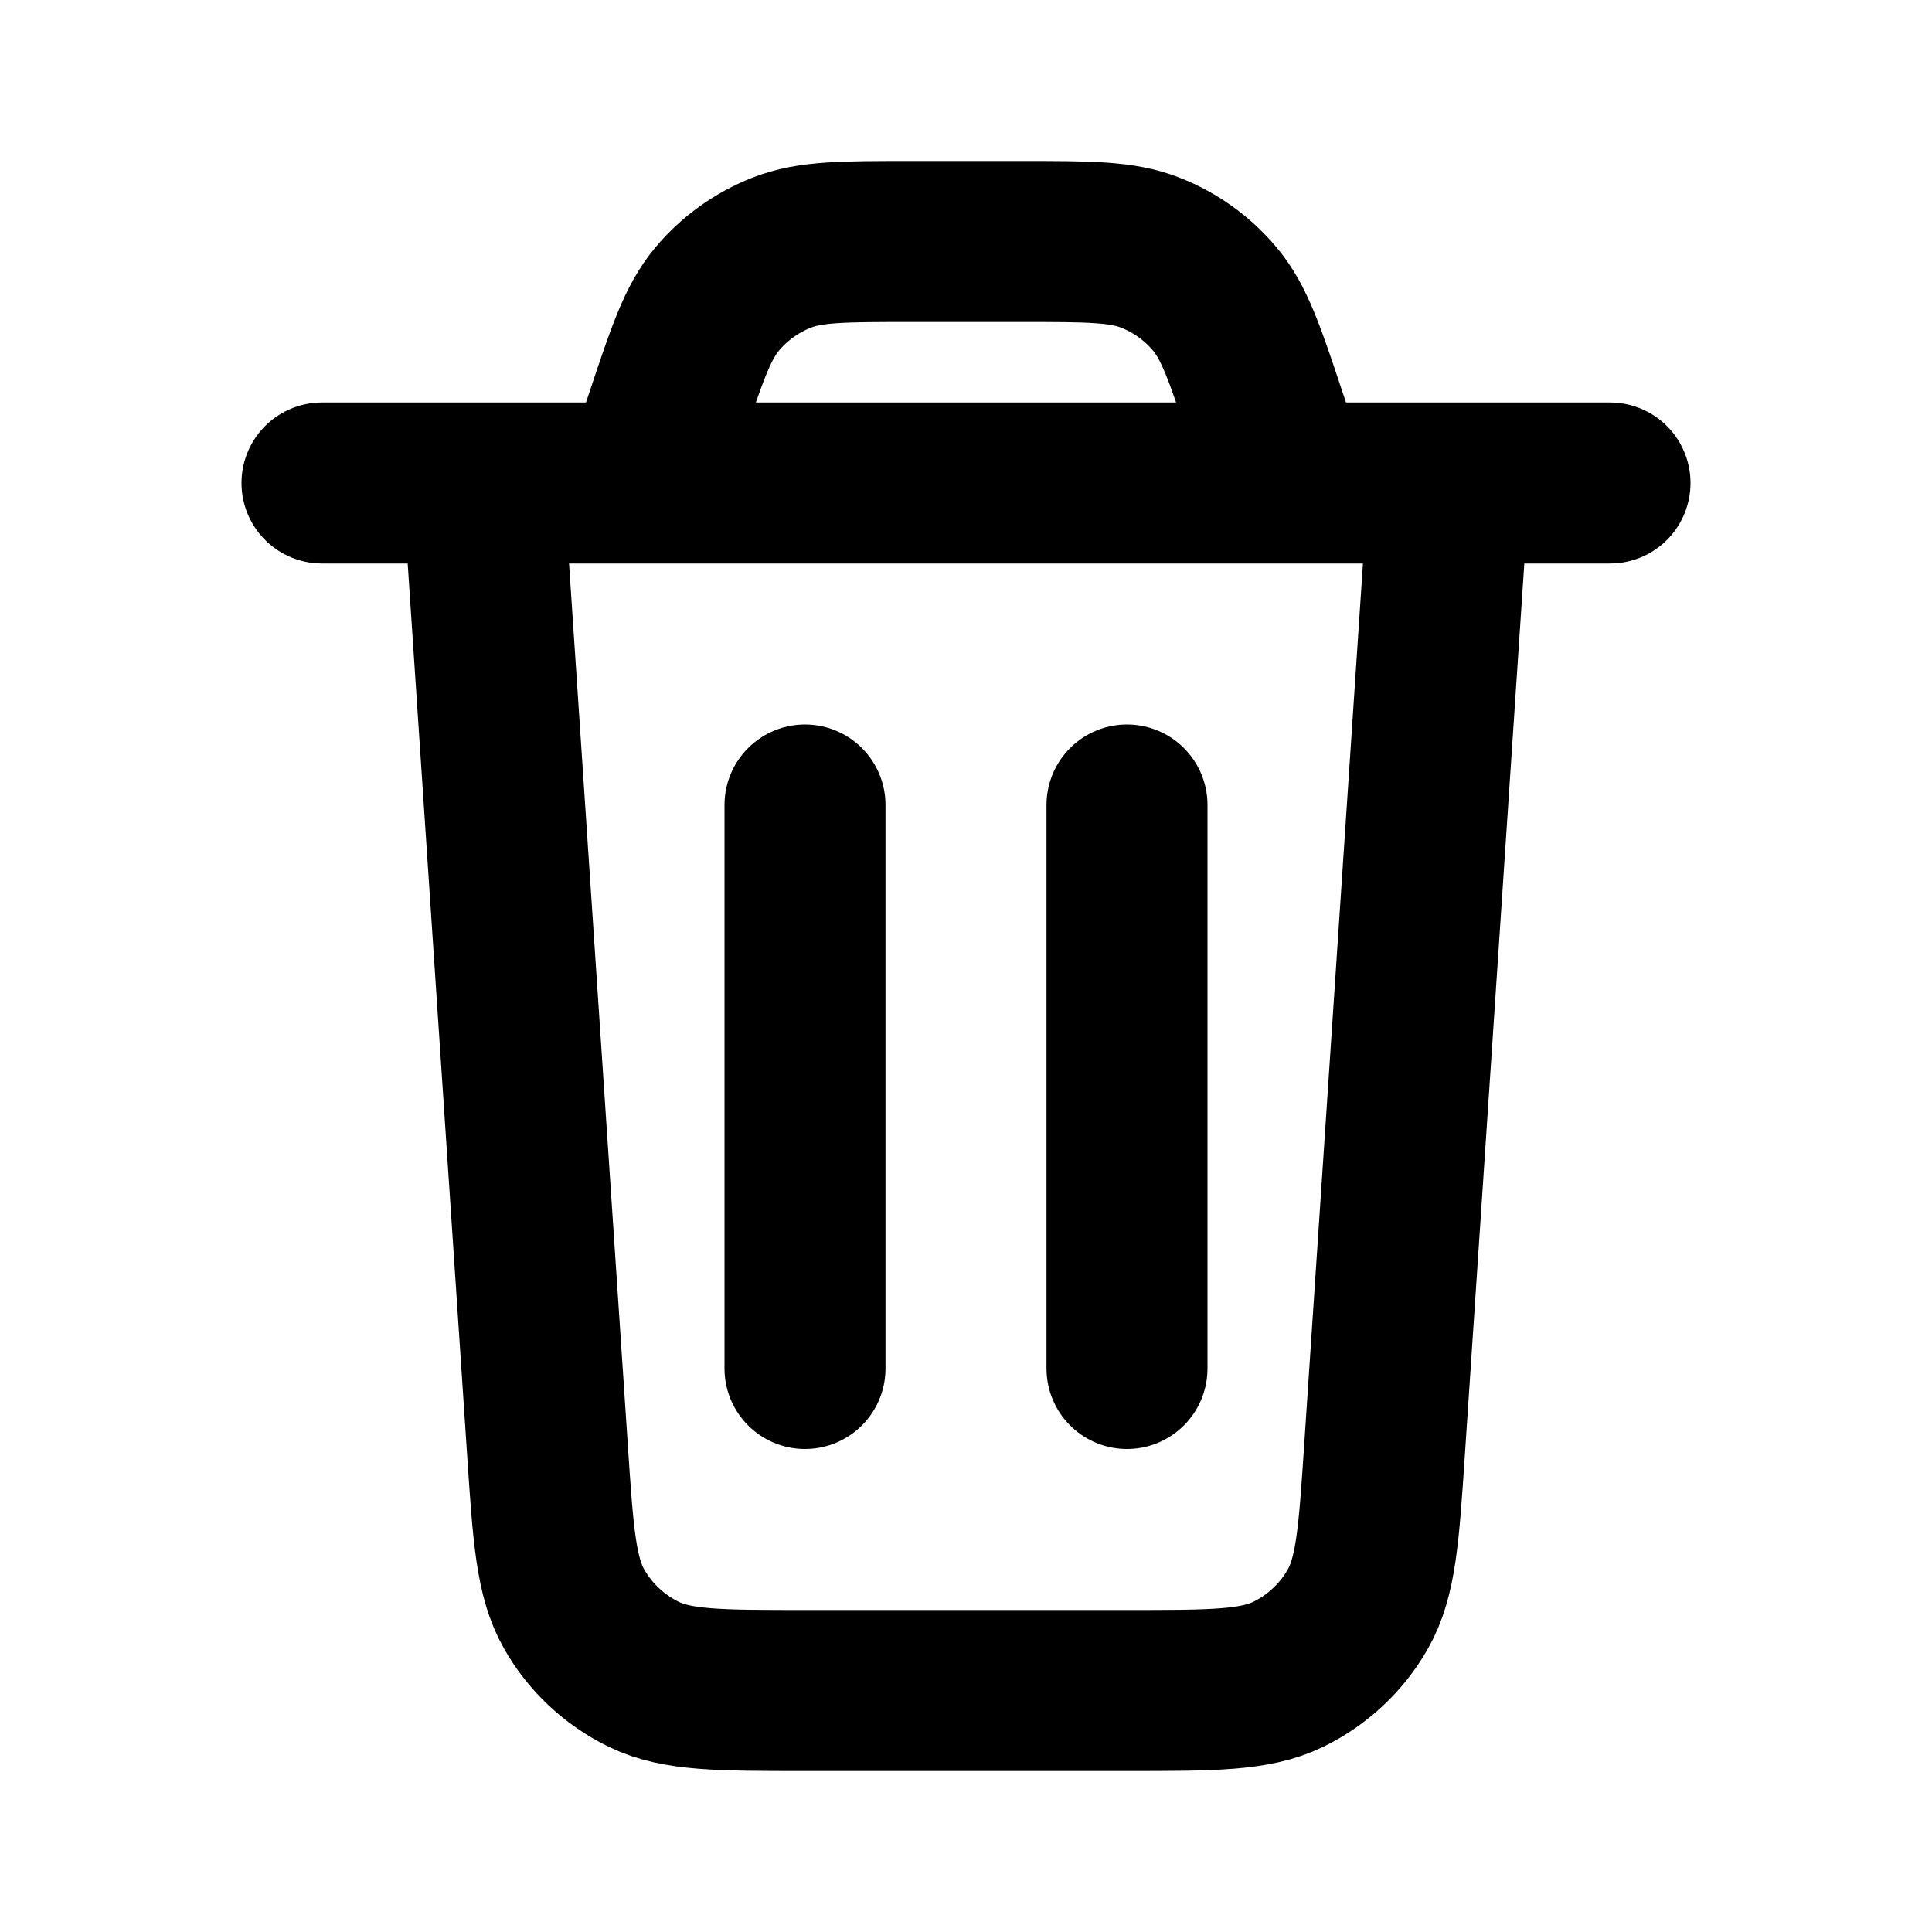
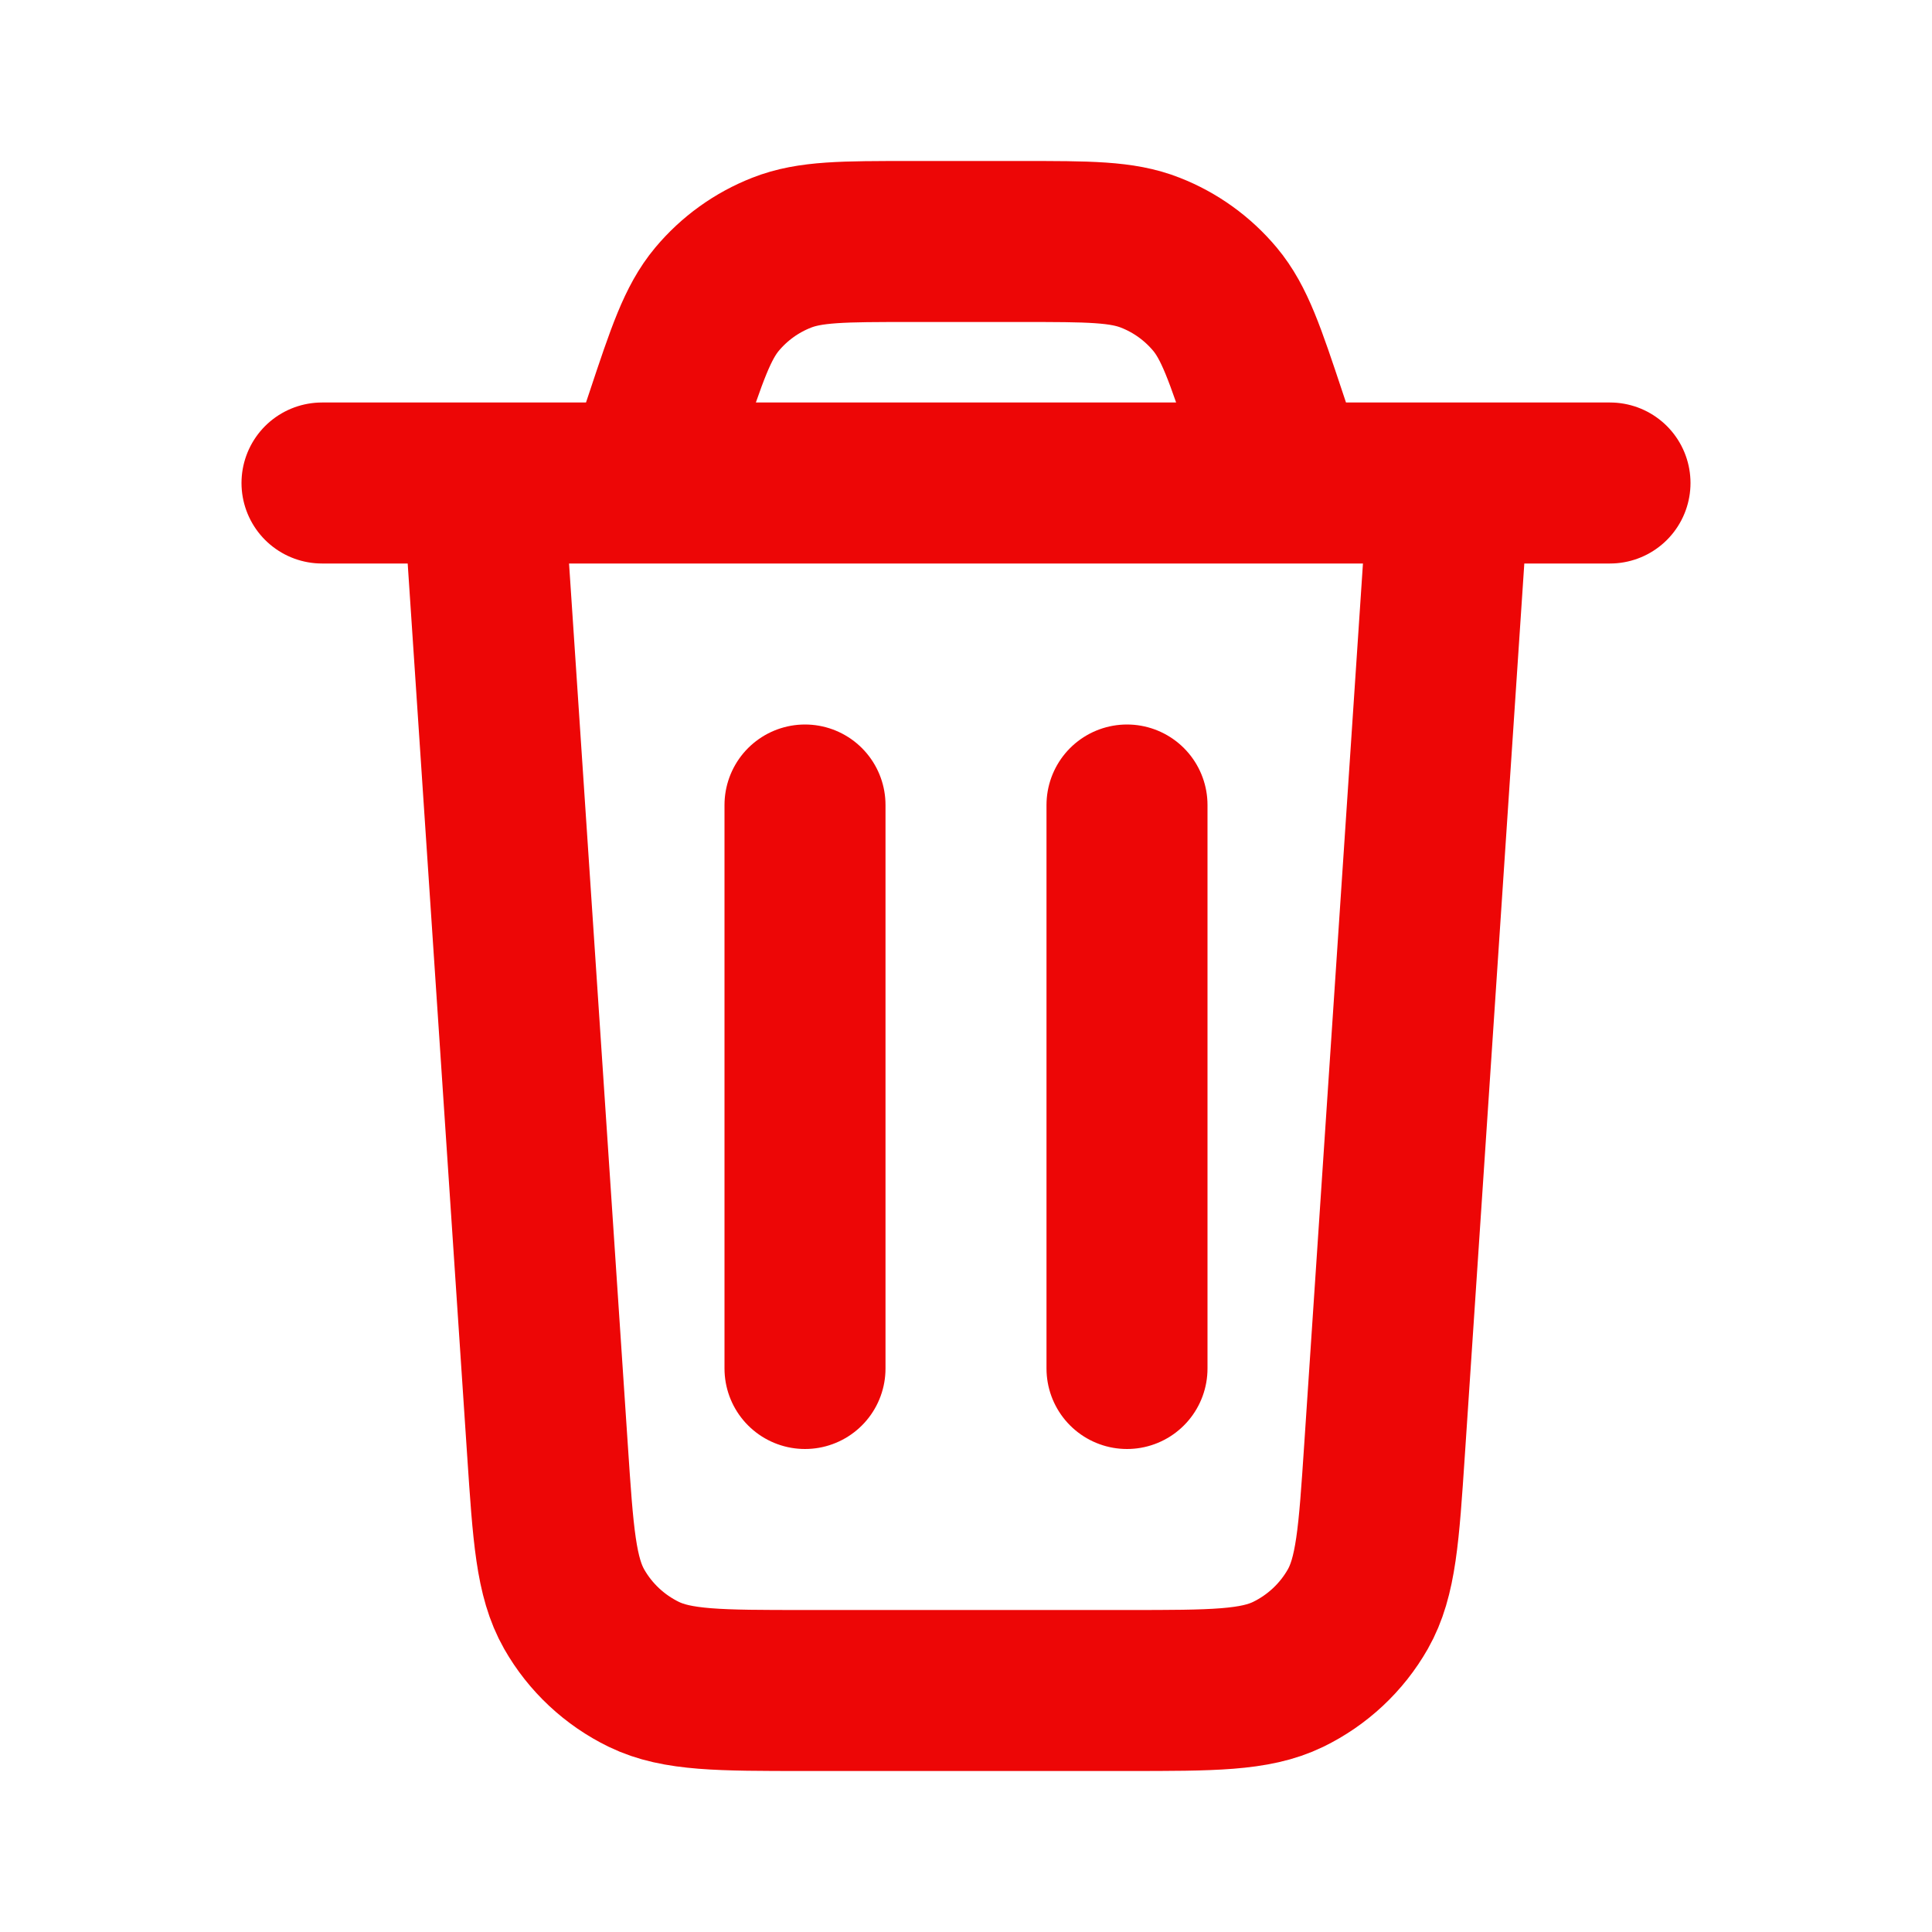
<svg xmlns="http://www.w3.org/2000/svg" width="800px" height="800px" viewBox="0 0 24 24" fill="none">
-   <path d="M18 6L17.199 18.013C17.129 19.065 17.094 19.591 16.867 19.99C16.667 20.341 16.365 20.623 16.001 20.8C15.588 21 15.061 21 14.006 21H9.994C8.939 21 8.412 21 7.999 20.8C7.635 20.623 7.333 20.341 7.133 19.99C6.906 19.591 6.871 19.065 6.801 18.013L6 6M4 6H20M16 6L15.729 5.188C15.467 4.401 15.336 4.008 15.093 3.717C14.878 3.46 14.602 3.261 14.29 3.139C13.938 3 13.523 3 12.694 3H11.306C10.477 3 10.062 3 9.71 3.139C9.398 3.261 9.122 3.46 8.907 3.717C8.664 4.008 8.533 4.401 8.271 5.188L8 6M14 10V17M10 10V17" stroke="#000000" stroke-width="2" stroke-linecap="round" stroke-linejoin="round" />
+   <path d="M18 6L17.199 18.013C17.129 19.065 17.094 19.591 16.867 19.99C16.667 20.341 16.365 20.623 16.001 20.8C15.588 21 15.061 21 14.006 21H9.994C8.939 21 8.412 21 7.999 20.8C7.635 20.623 7.333 20.341 7.133 19.99C6.906 19.591 6.871 19.065 6.801 18.013L6 6M4 6H20M16 6L15.729 5.188C15.467 4.401 15.336 4.008 15.093 3.717C14.878 3.46 14.602 3.261 14.29 3.139C13.938 3 13.523 3 12.694 3H11.306C10.477 3 10.062 3 9.71 3.139C9.398 3.261 9.122 3.46 8.907 3.717C8.664 4.008 8.533 4.401 8.271 5.188L8 6M14 10V17M10 10V17" stroke="#ed0606" stroke-width="2" stroke-linecap="round" stroke-linejoin="round" />
</svg>
